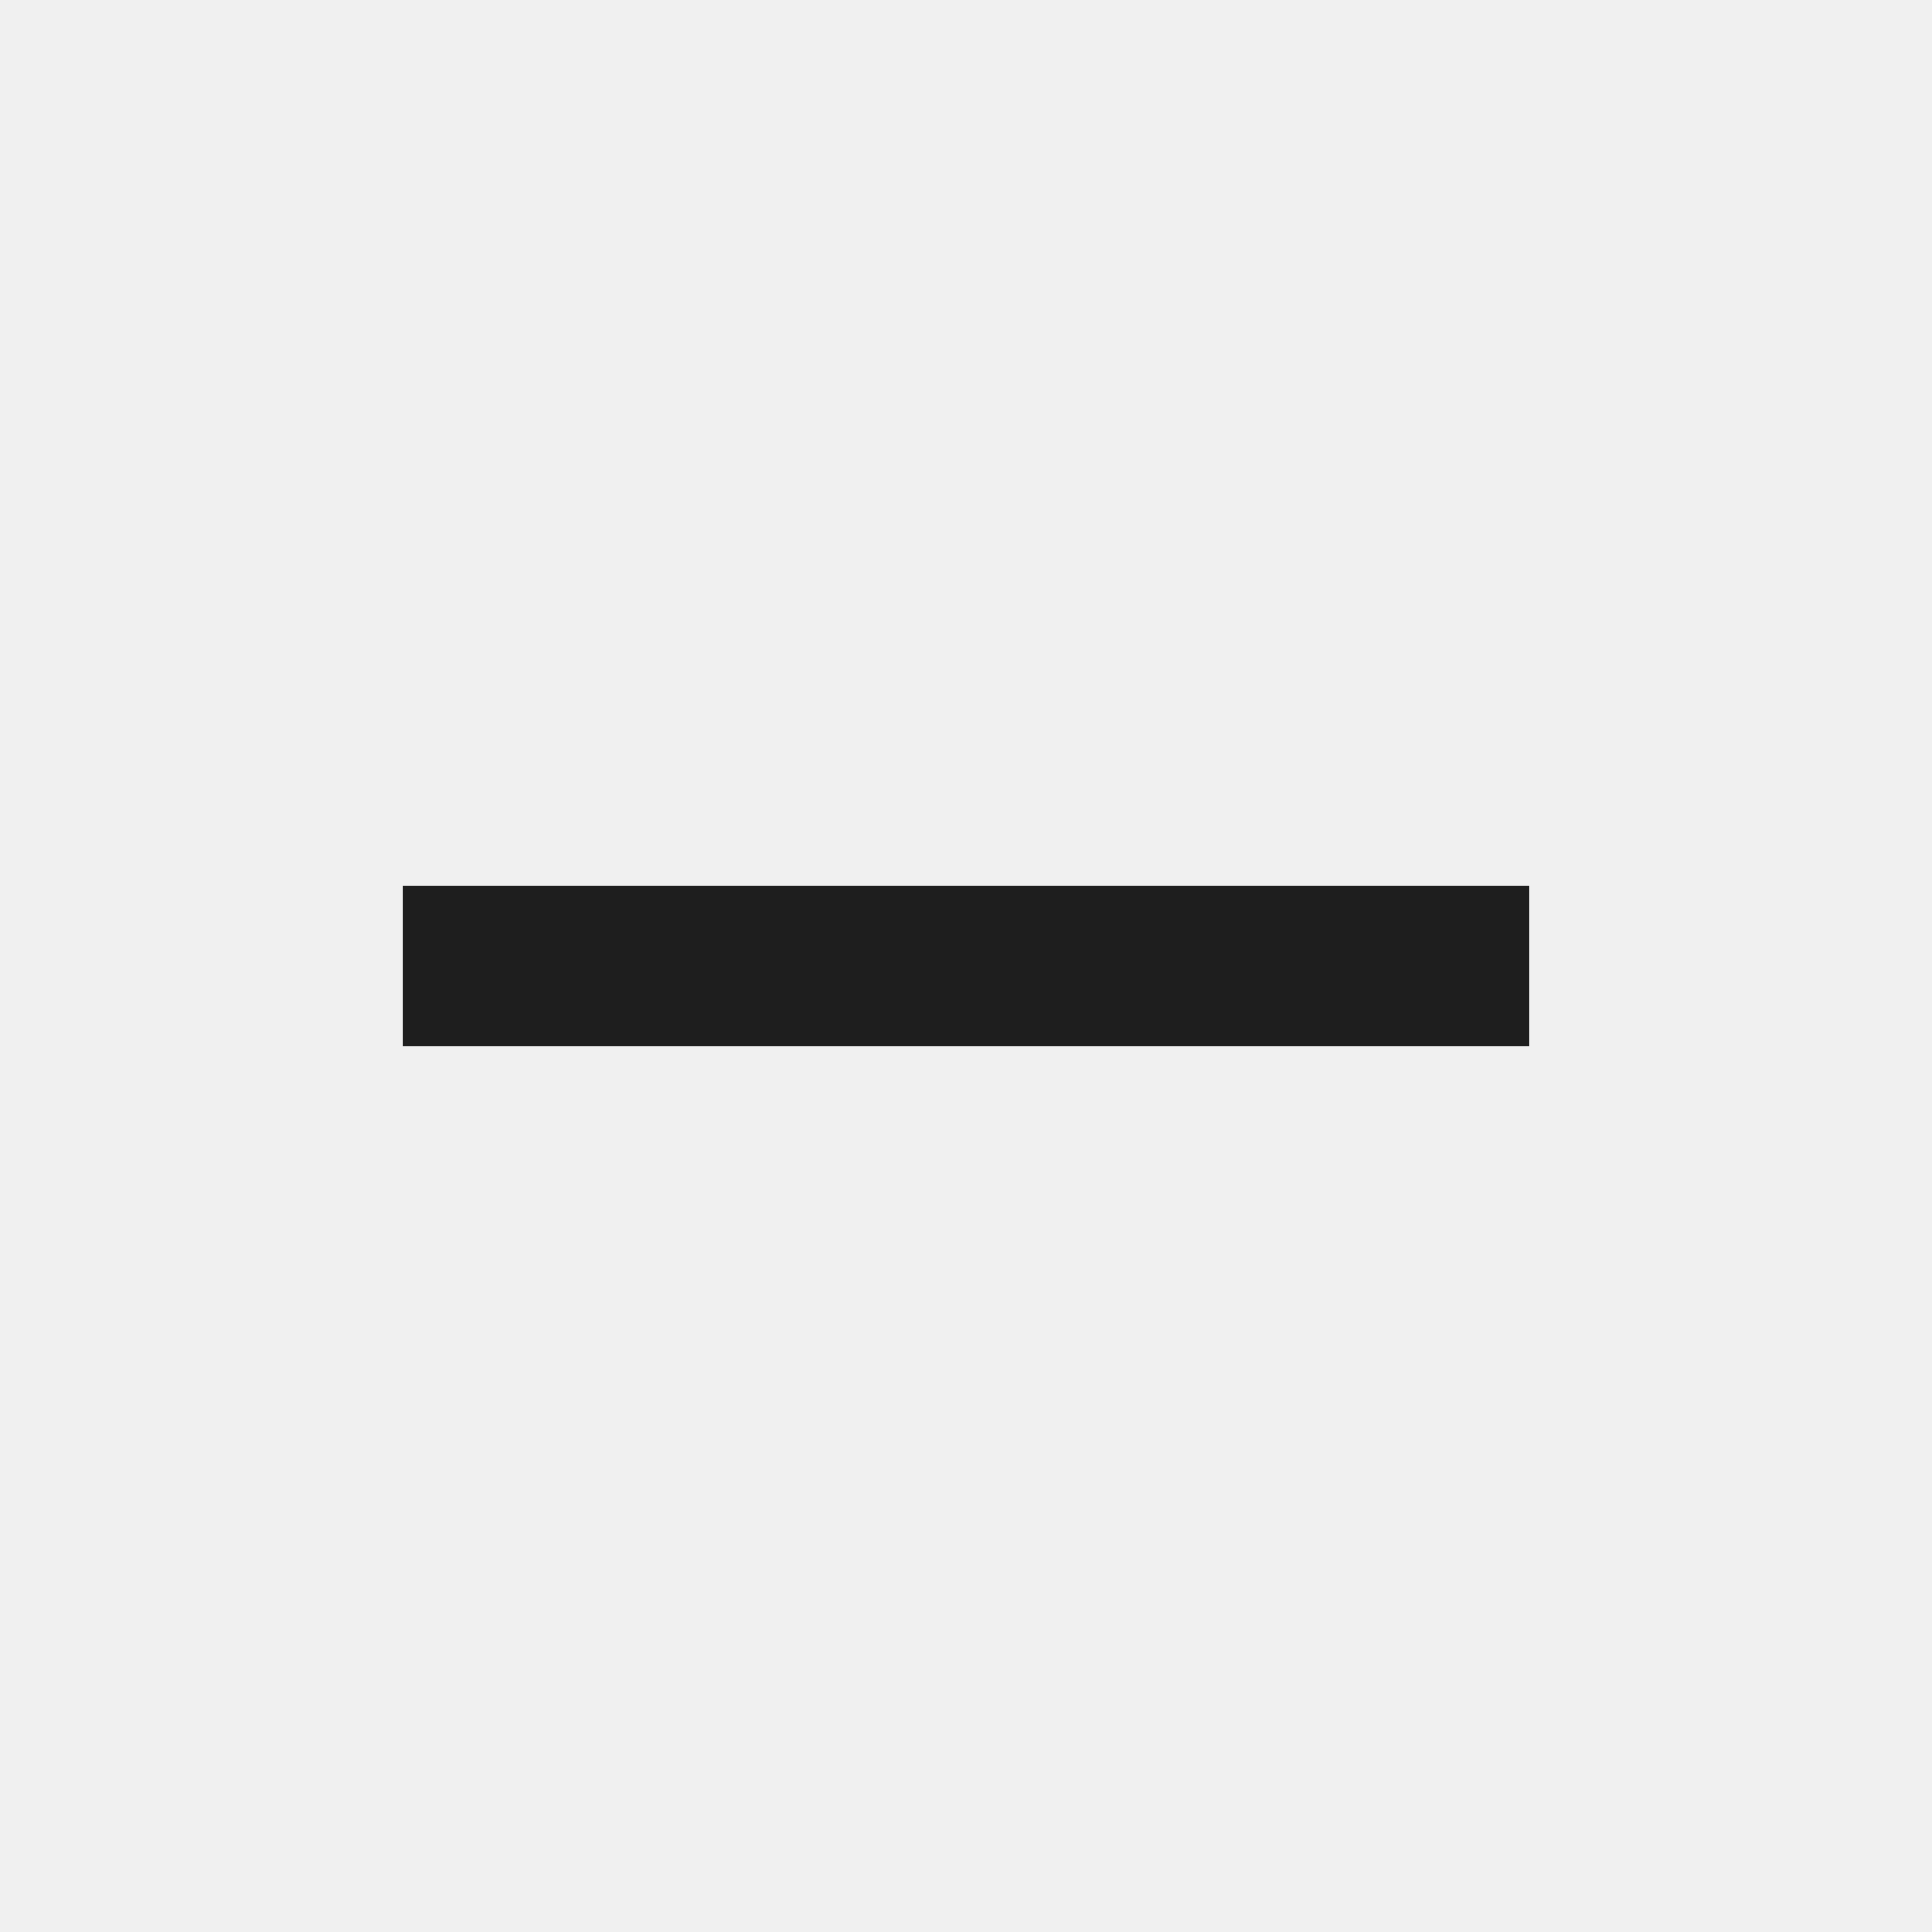
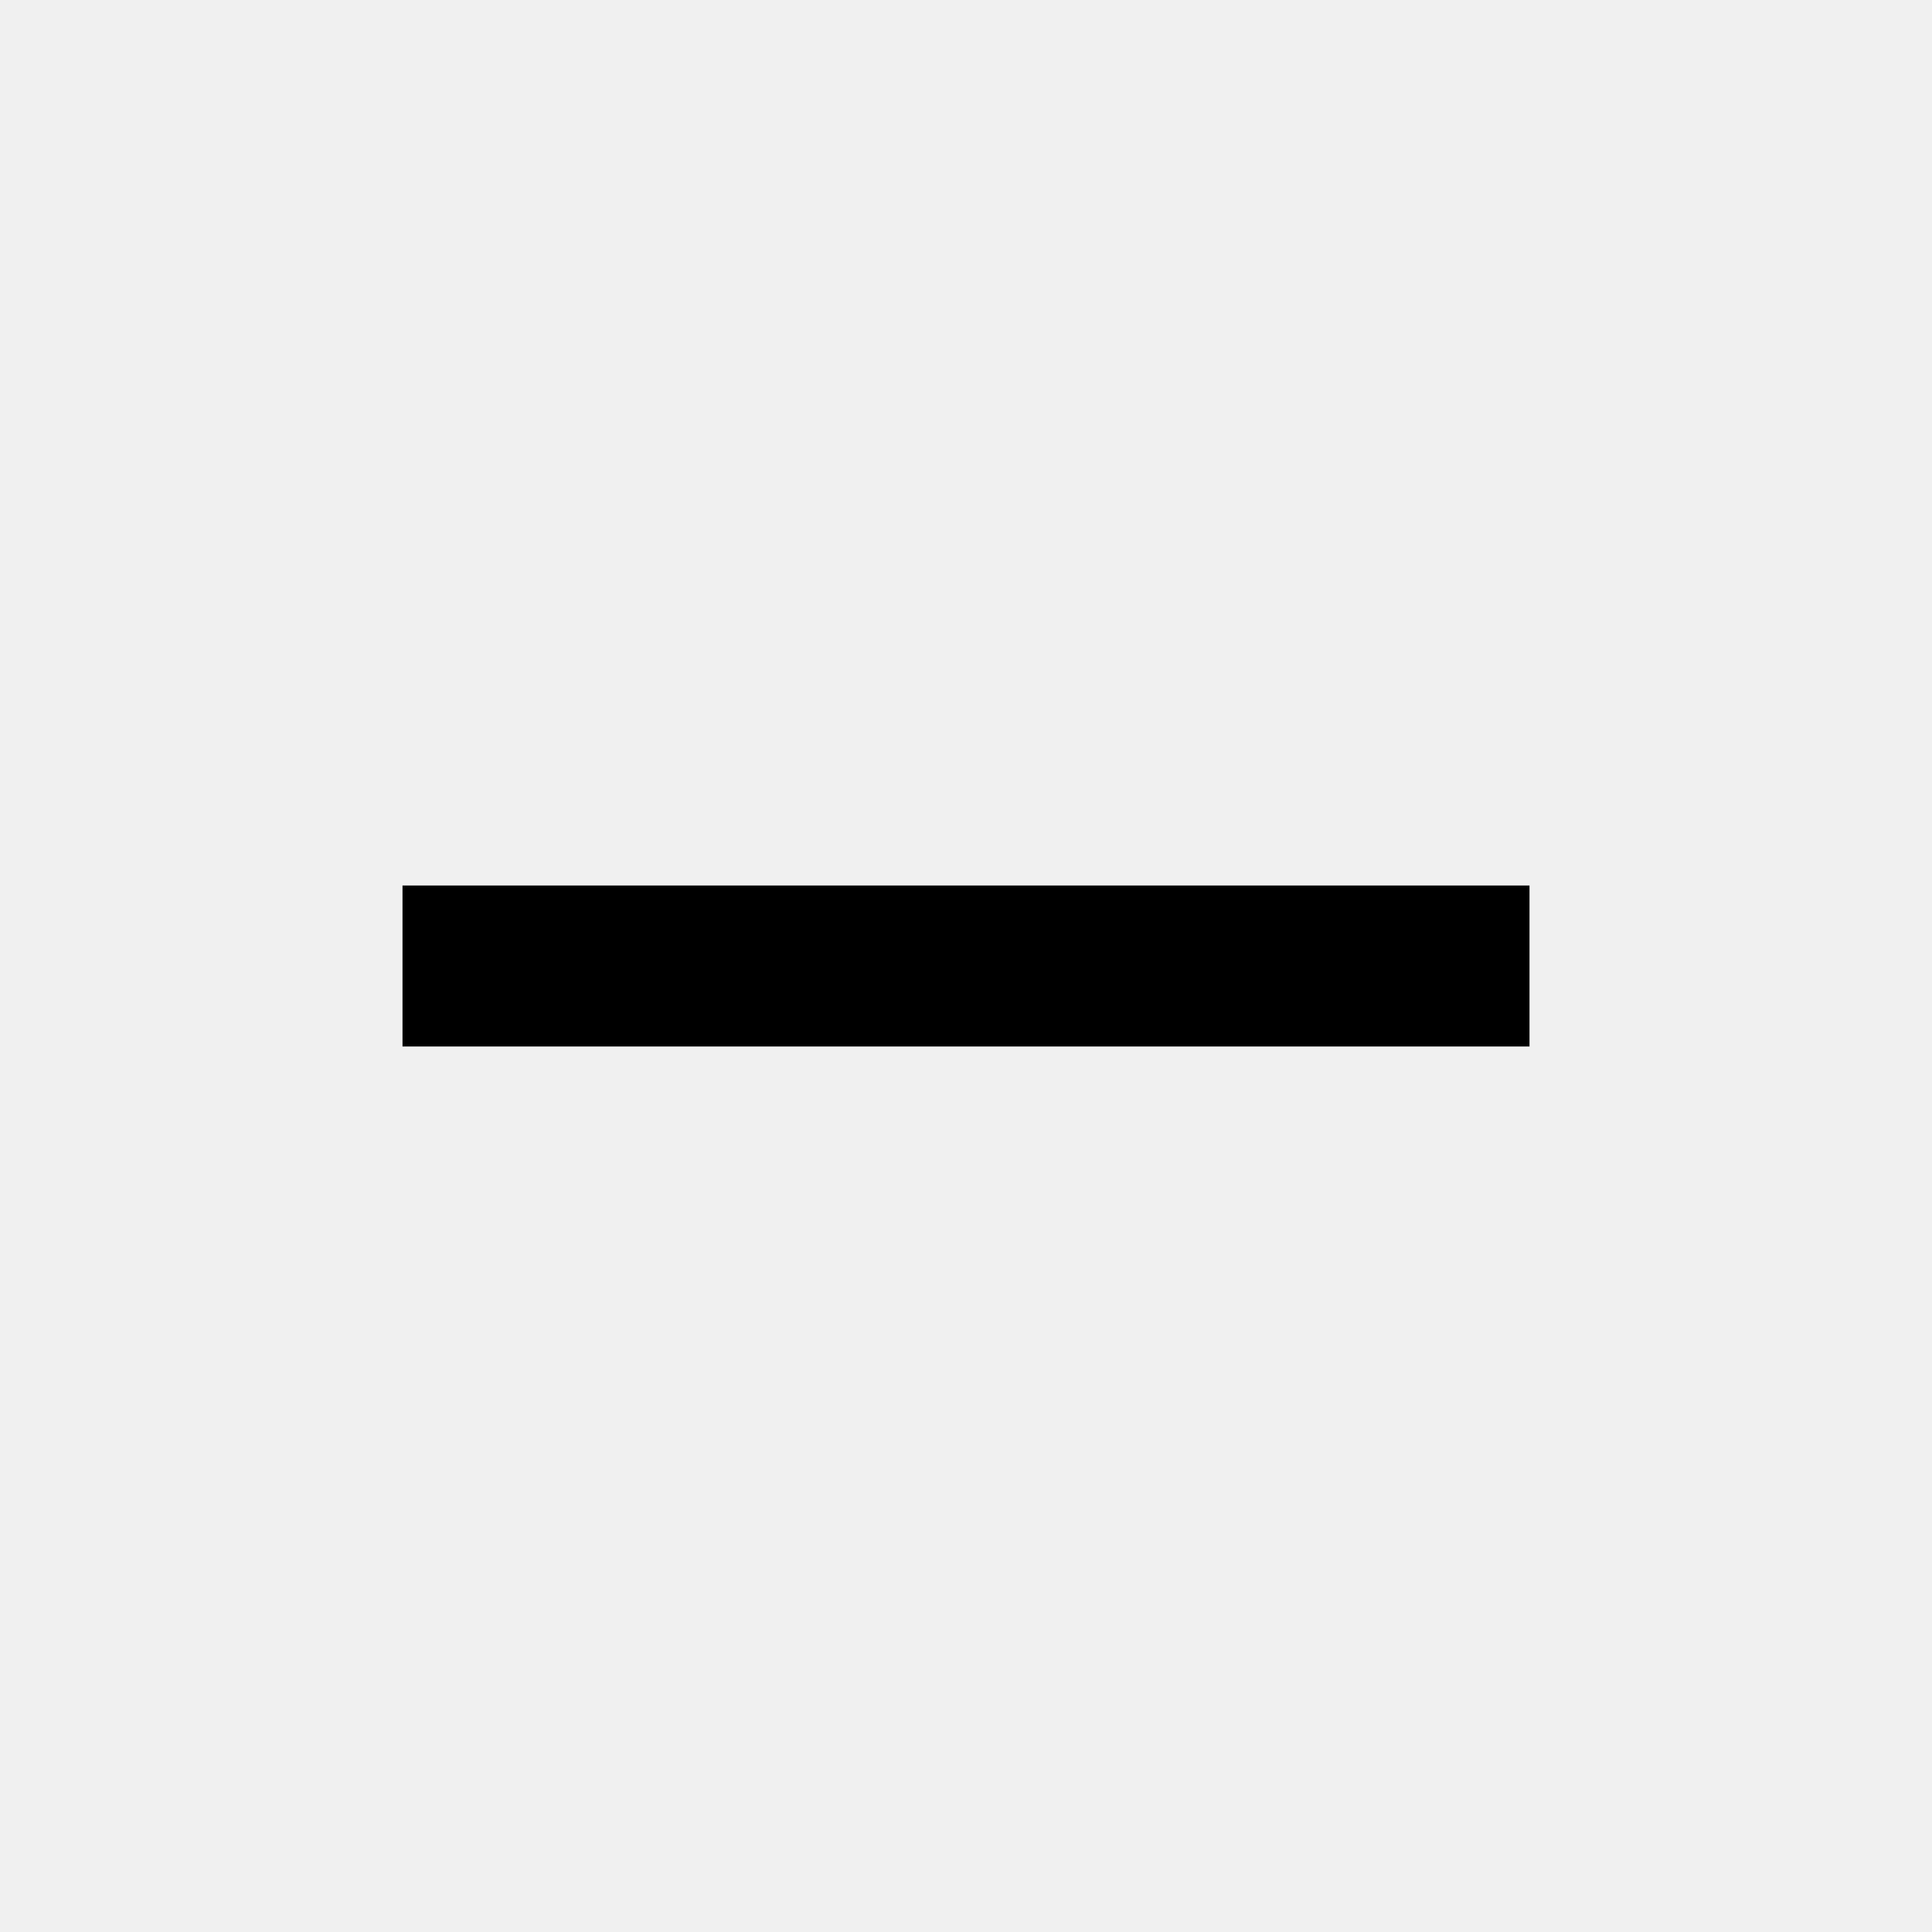
<svg xmlns="http://www.w3.org/2000/svg" width="24" height="24" viewBox="0 0 24 24" fill="none">
  <g clip-path="url(#clip0_3142_9865)">
-     <rect x="5" y="11" width="14" height="2" fill="#1E1E1E" />
+     <rect x="5" y="11" width="14" height="2" fill="currentColor" />
  </g>
  <defs>
    <clipPath id="clip0_3142_9865">
      <rect width="24" height="24" fill="white" />
    </clipPath>
  </defs>
</svg>
